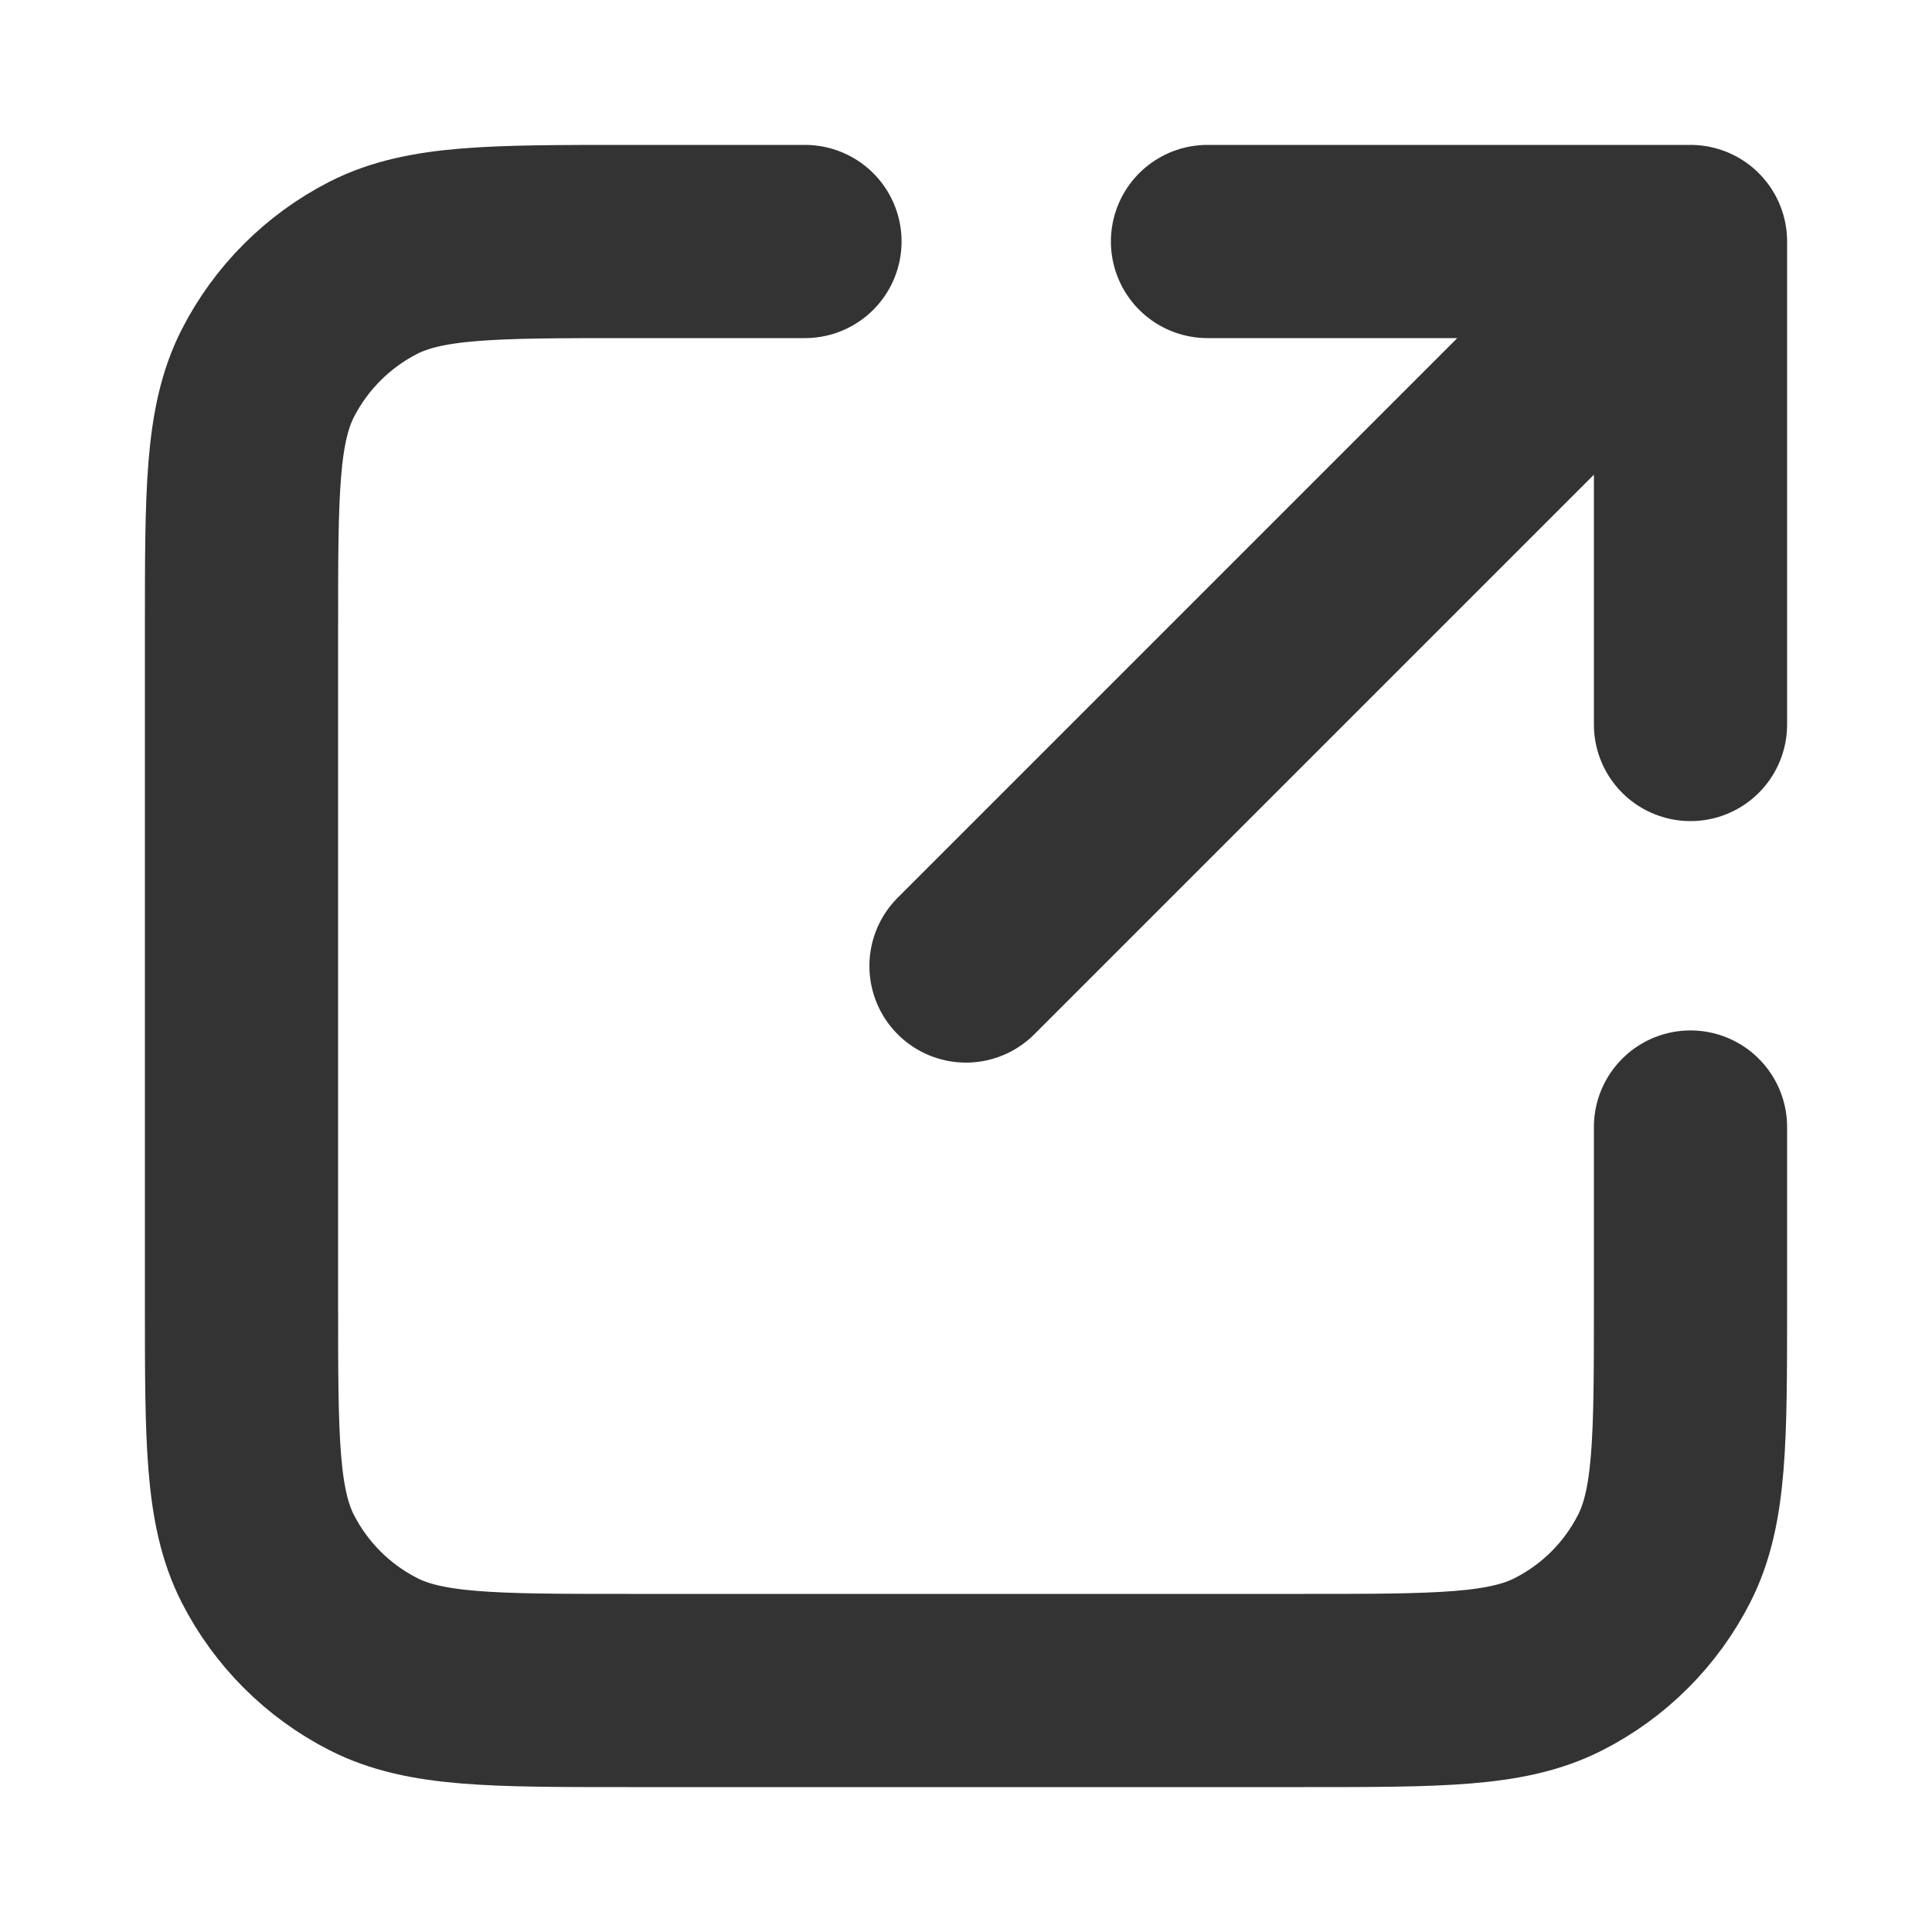
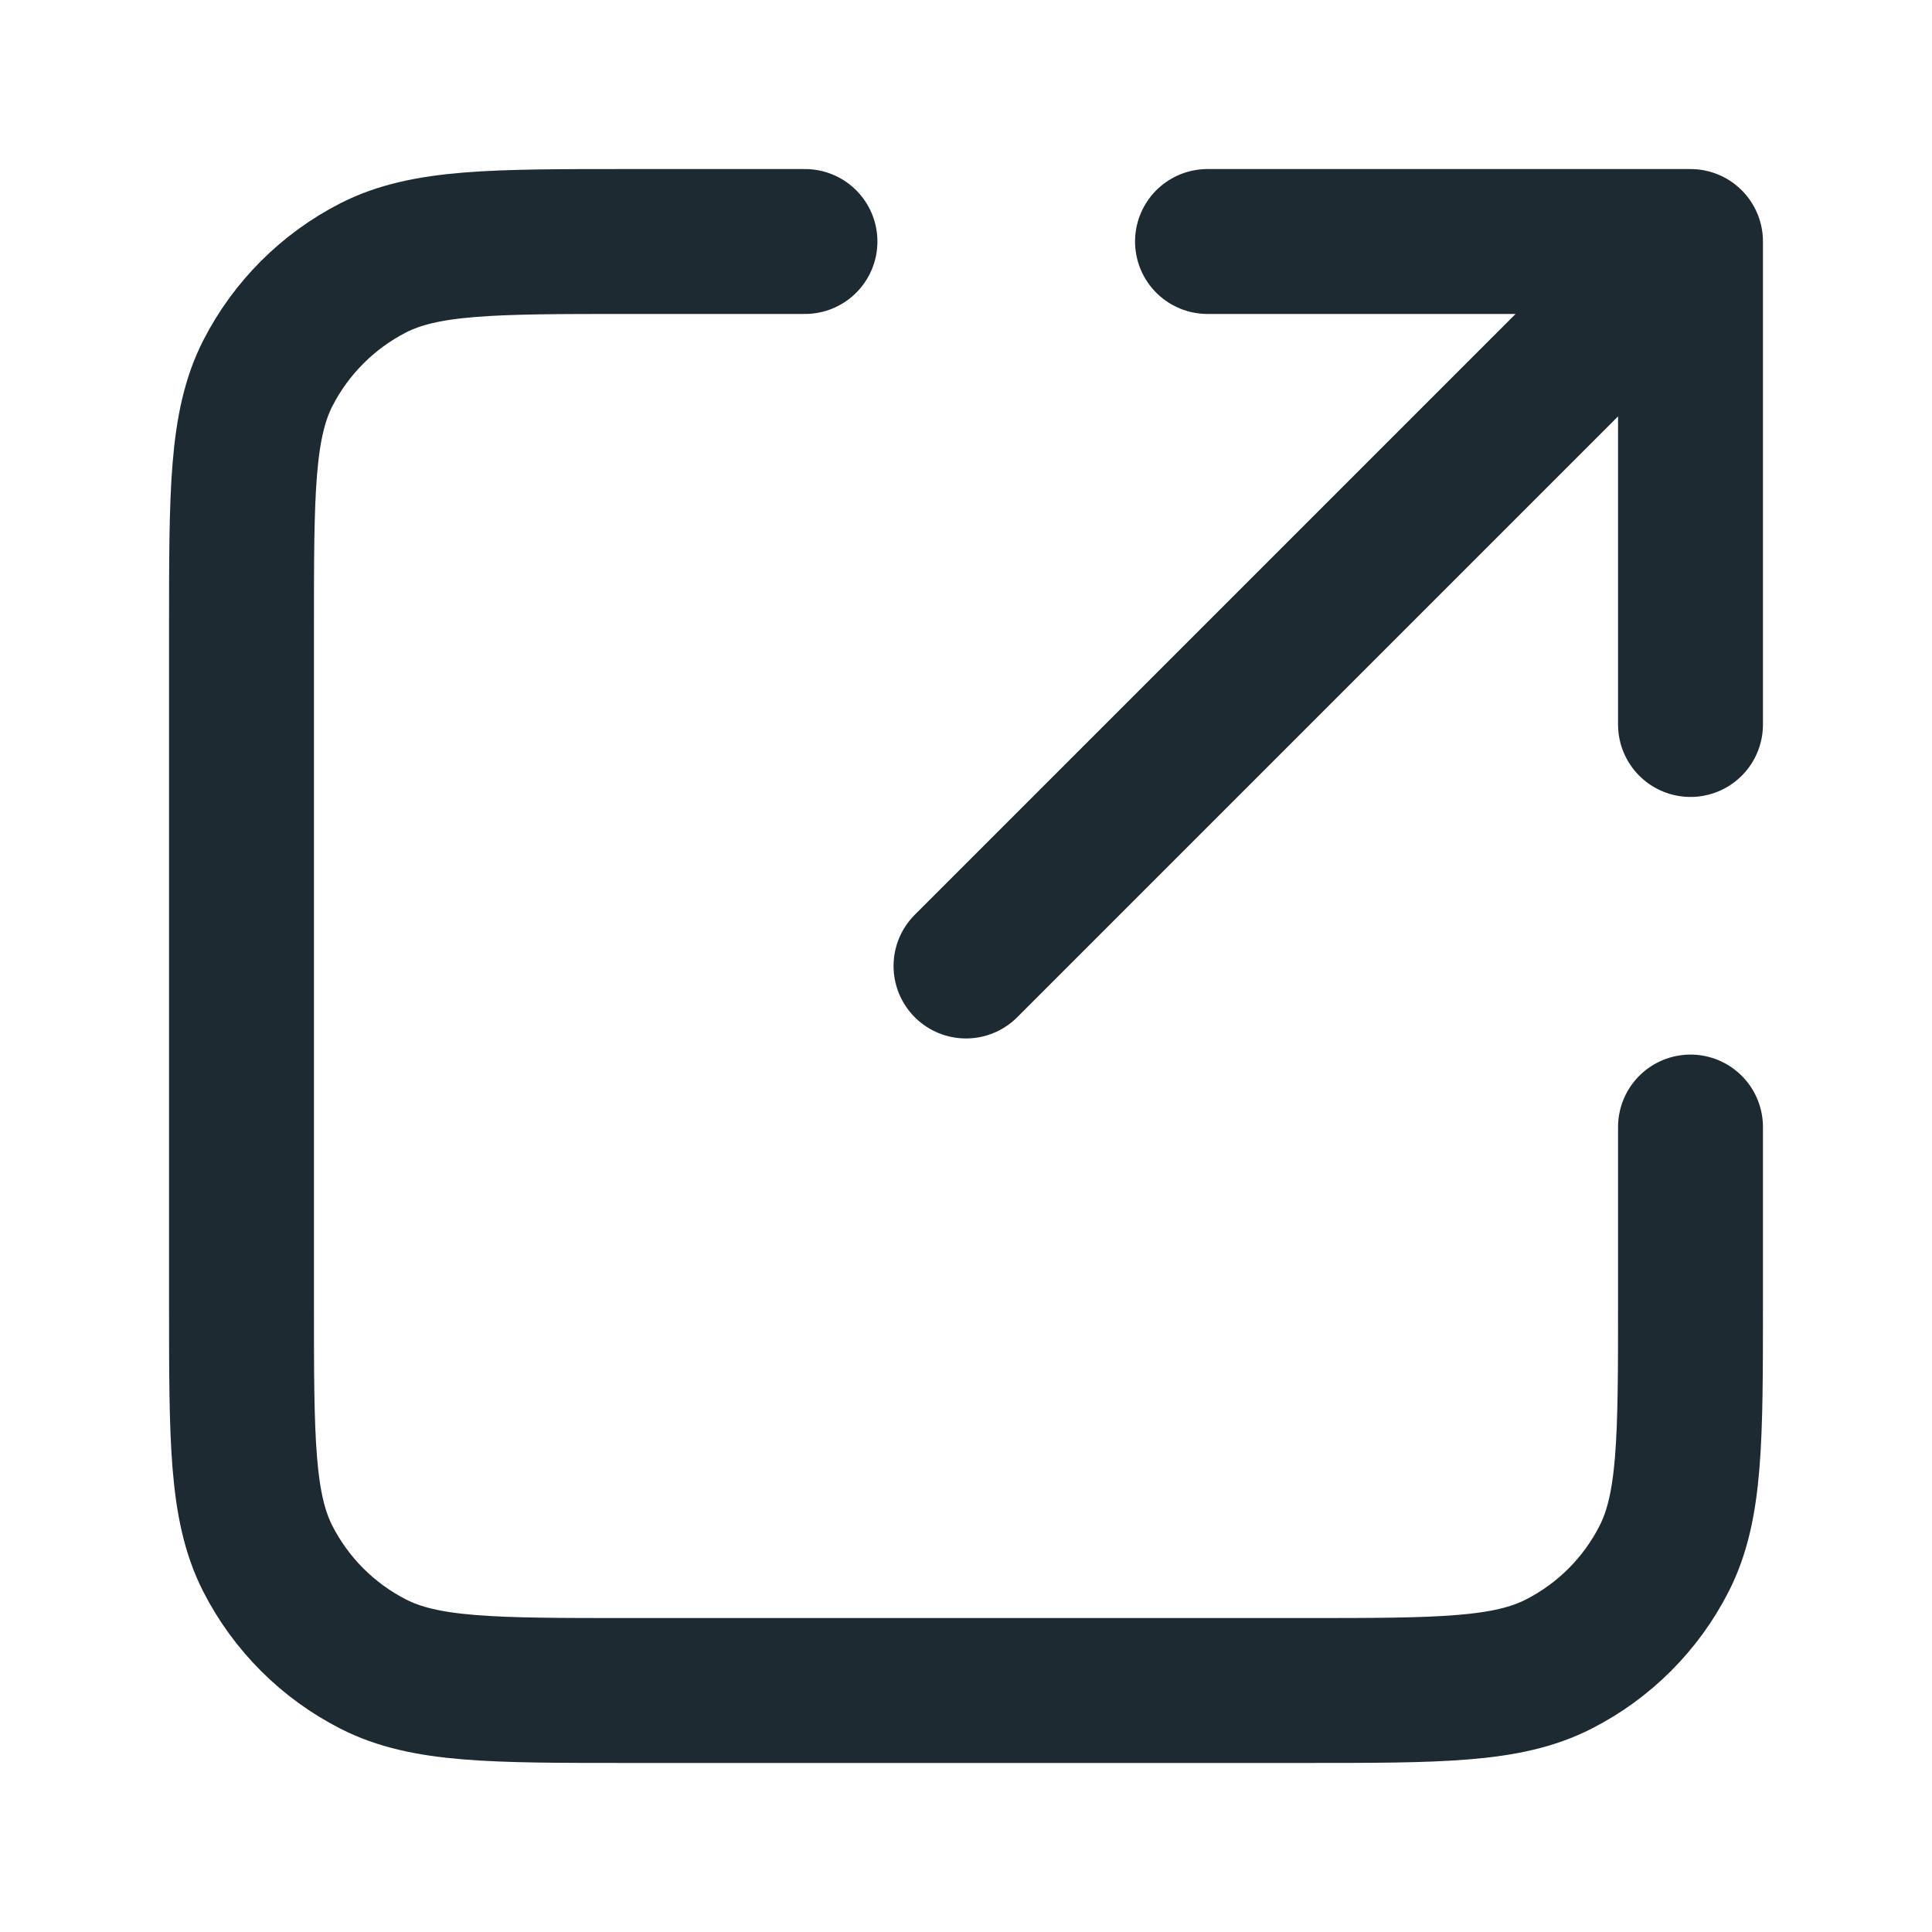
<svg xmlns="http://www.w3.org/2000/svg" width="20" height="20" viewBox="0 0 20 20" fill="none">
-   <path d="M17.5 7.5L17.5 2.5M17.5 2.5H12.5M17.5 2.5L10 10M8.333 2.5H6.5C5.1 2.5 4.4 2.5 3.865 2.772C3.395 3.012 3.012 3.395 2.772 3.865C2.5 4.4 2.5 5.1 2.5 6.5V13.5C2.5 14.9 2.5 15.6 2.772 16.135C3.012 16.605 3.395 16.988 3.865 17.227C4.4 17.5 5.1 17.5 6.5 17.5H13.5C14.9 17.5 15.6 17.5 16.135 17.227C16.605 16.988 16.988 16.605 17.227 16.135C17.5 15.6 17.5 14.9 17.5 13.5V11.667" stroke="#333333" stroke-width="2" stroke-linecap="round" stroke-linejoin="round" />
+   <path d="M17.5 7.5L17.5 2.5M17.5 2.5H12.5M17.5 2.5L10 10M8.333 2.5H6.5C5.1 2.5 4.4 2.5 3.865 2.772C3.395 3.012 3.012 3.395 2.772 3.865C2.5 4.4 2.5 5.1 2.5 6.5V13.5C2.5 14.9 2.5 15.6 2.772 16.135C3.012 16.605 3.395 16.988 3.865 17.227C4.4 17.5 5.1 17.5 6.5 17.5H13.5C14.9 17.5 15.6 17.5 16.135 17.227C16.605 16.988 16.988 16.605 17.227 16.135C17.5 15.6 17.5 14.9 17.5 13.5V11.667" stroke="#1D2A31" stroke-width="1.5" stroke-linecap="round" stroke-linejoin="round" />
</svg>
